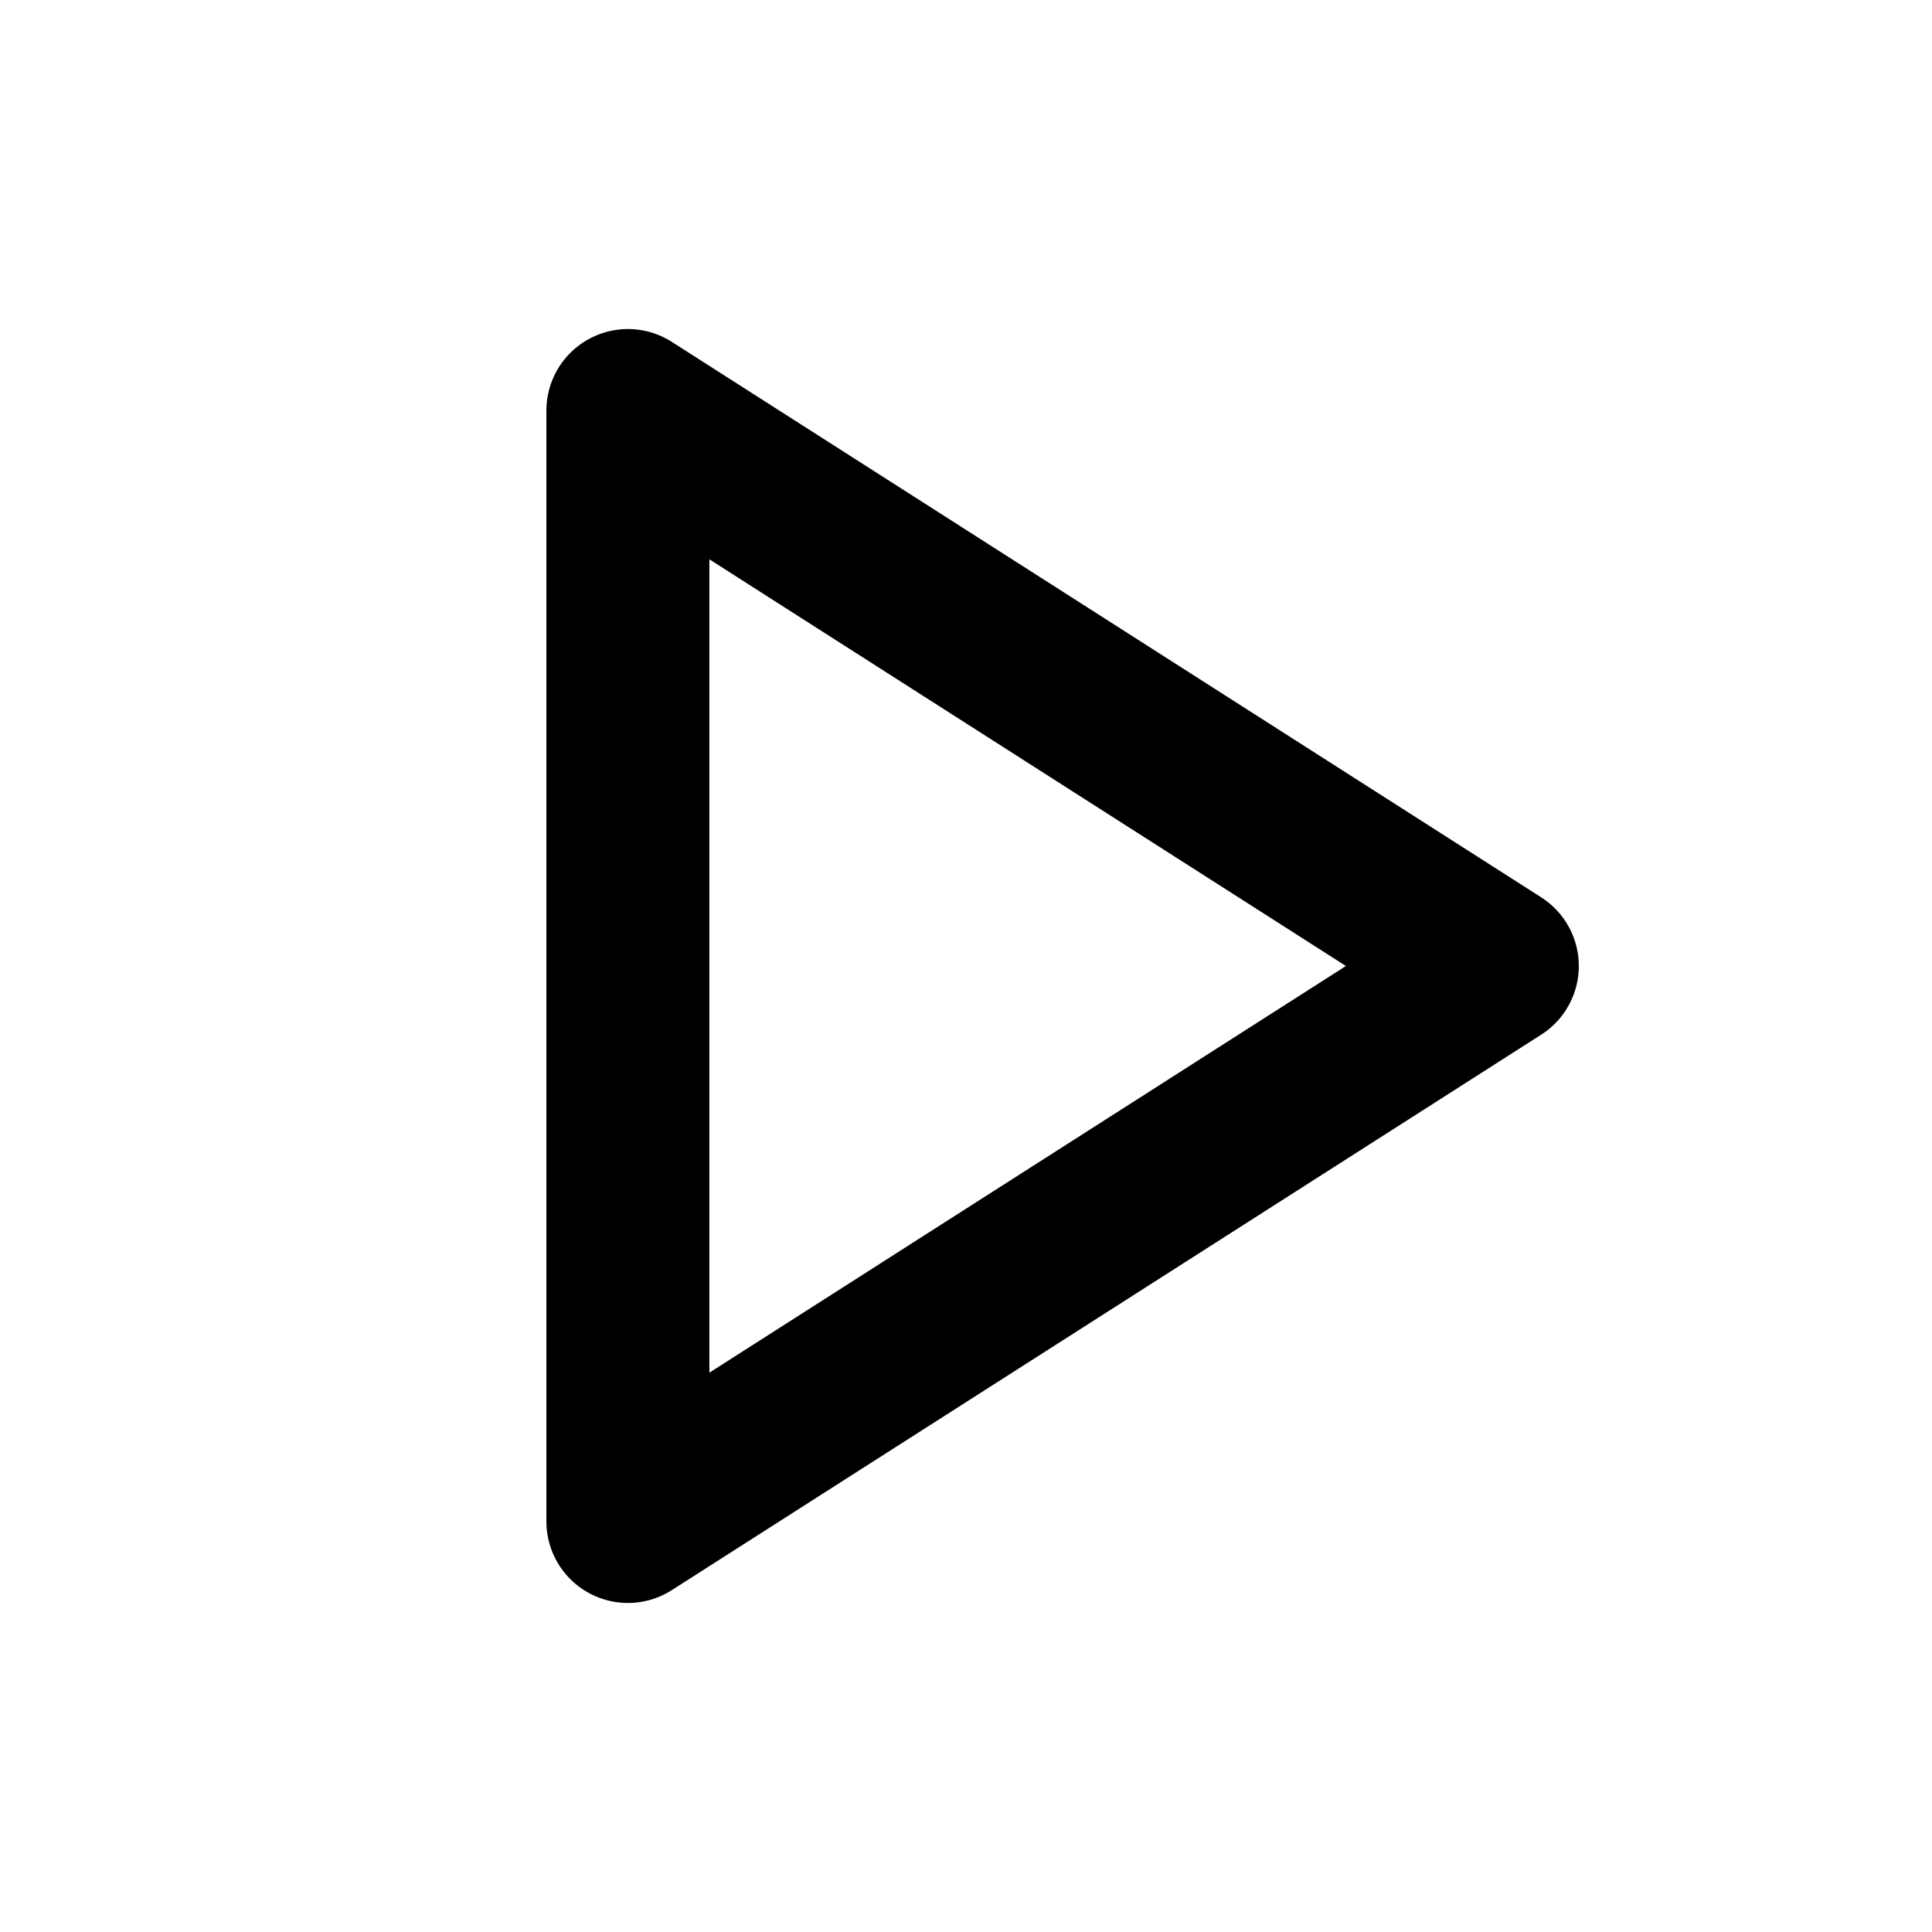
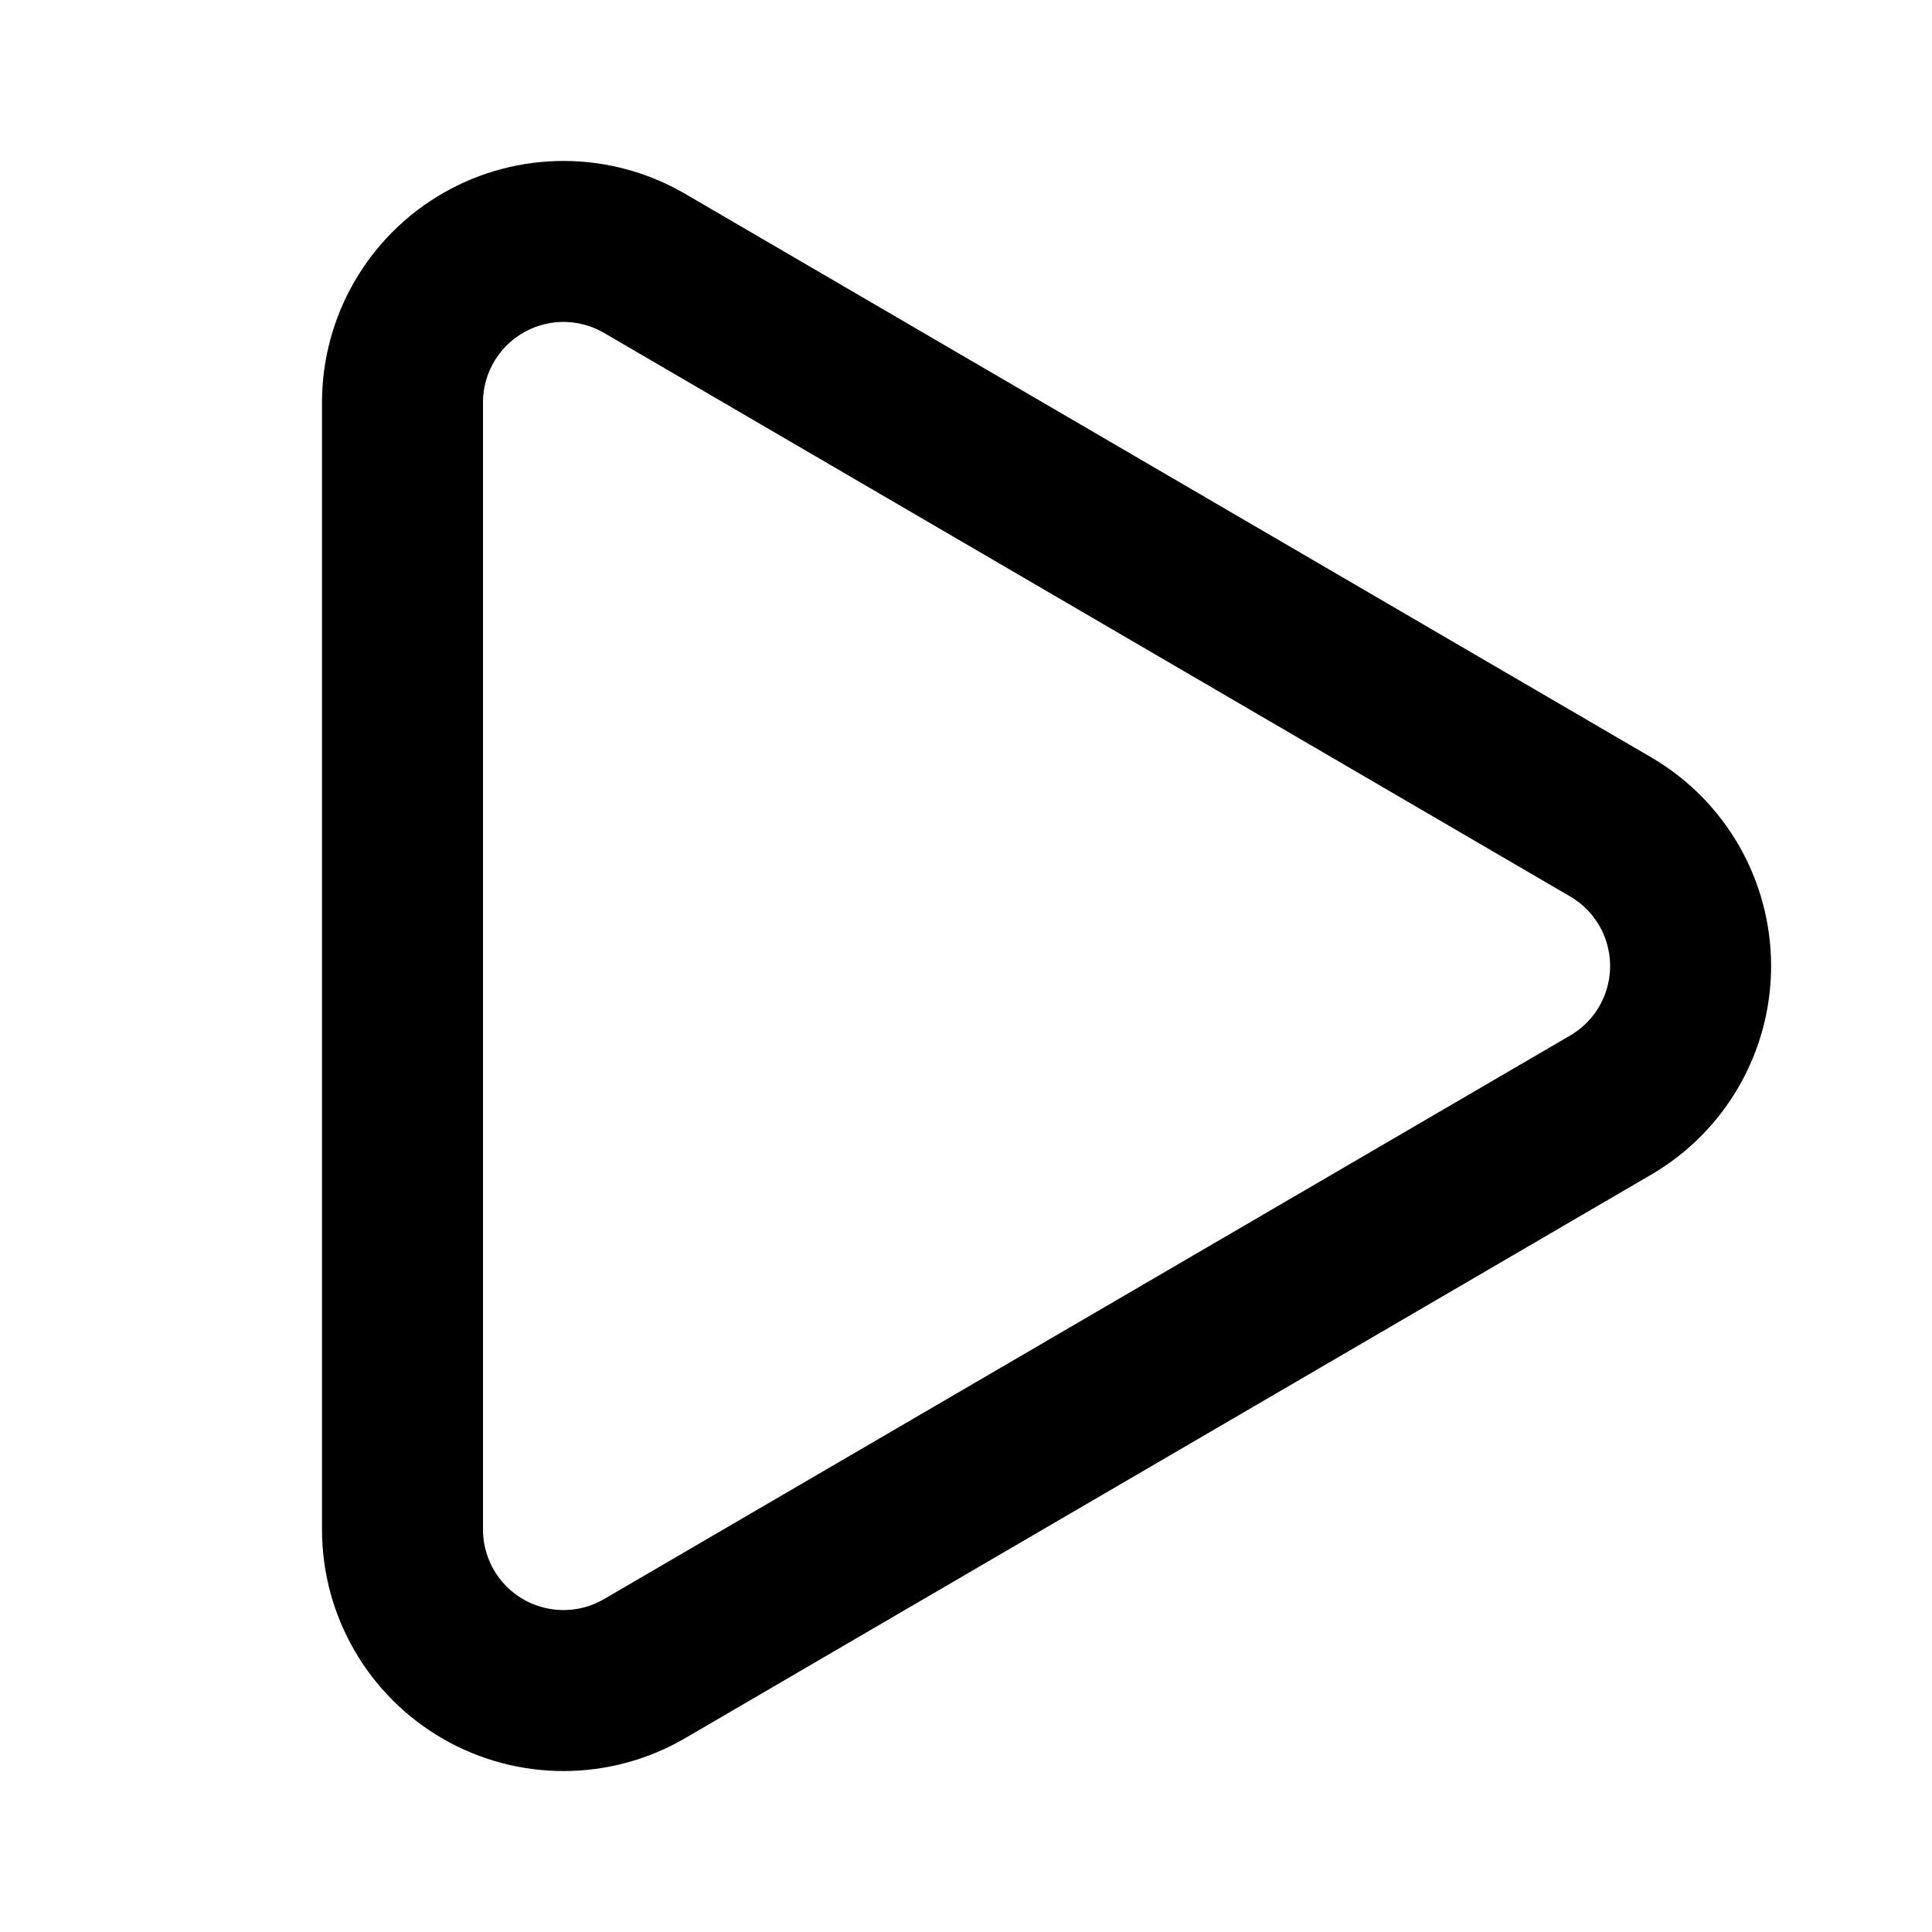
- <svg xmlns="http://www.w3.org/2000/svg" viewBox="0 0 16 16" fill="none" stroke="currentColor" stroke-width="1.35" stroke-linecap="round" stroke-linejoin="round">
-   <path d="M5.2 3.4 12.4 8l-7.2 4.6z" />
+ <svg xmlns="http://www.w3.org/2000/svg" viewBox="0 0 24 24" fill="none" stroke="currentColor" stroke-width="2" stroke-linecap="round" stroke-linejoin="round">
+   <path d="M5 5a2 2 0 0 1 3.008-1.728l11.997 6.998a2 2 0 0 1 .003 3.458l-12 7A2 2 0 0 1 5 19z" />
</svg>
